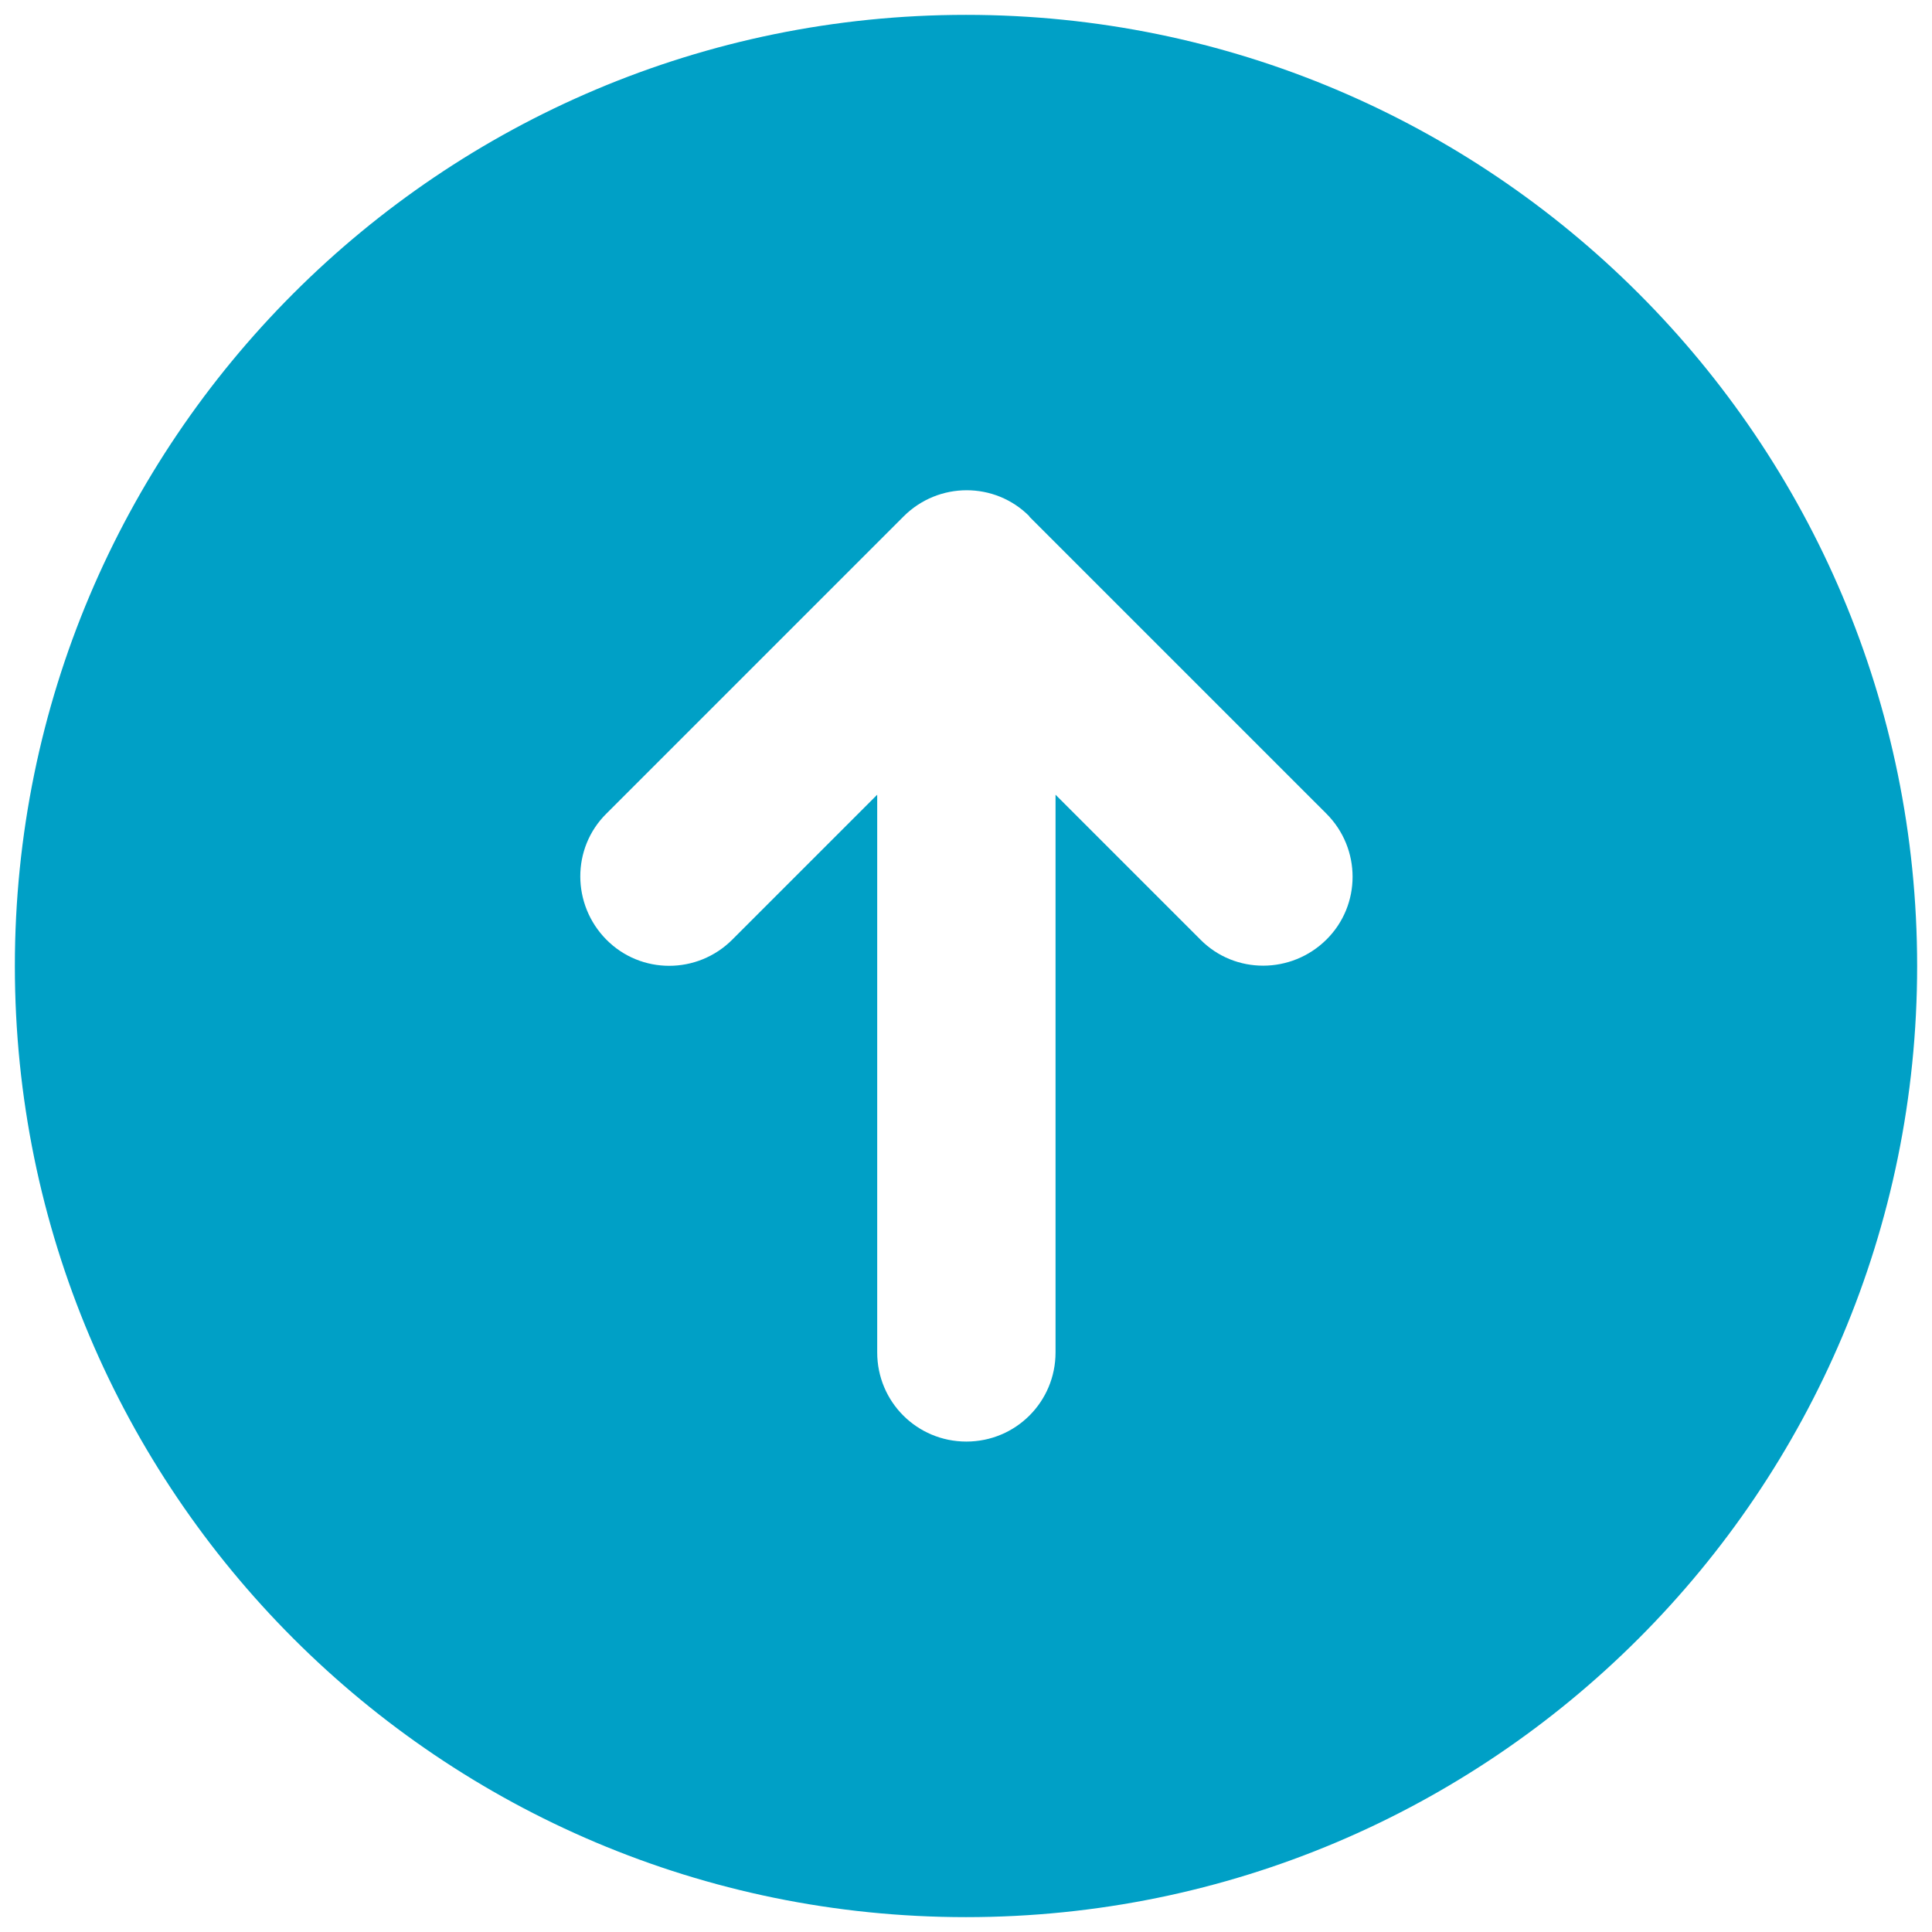
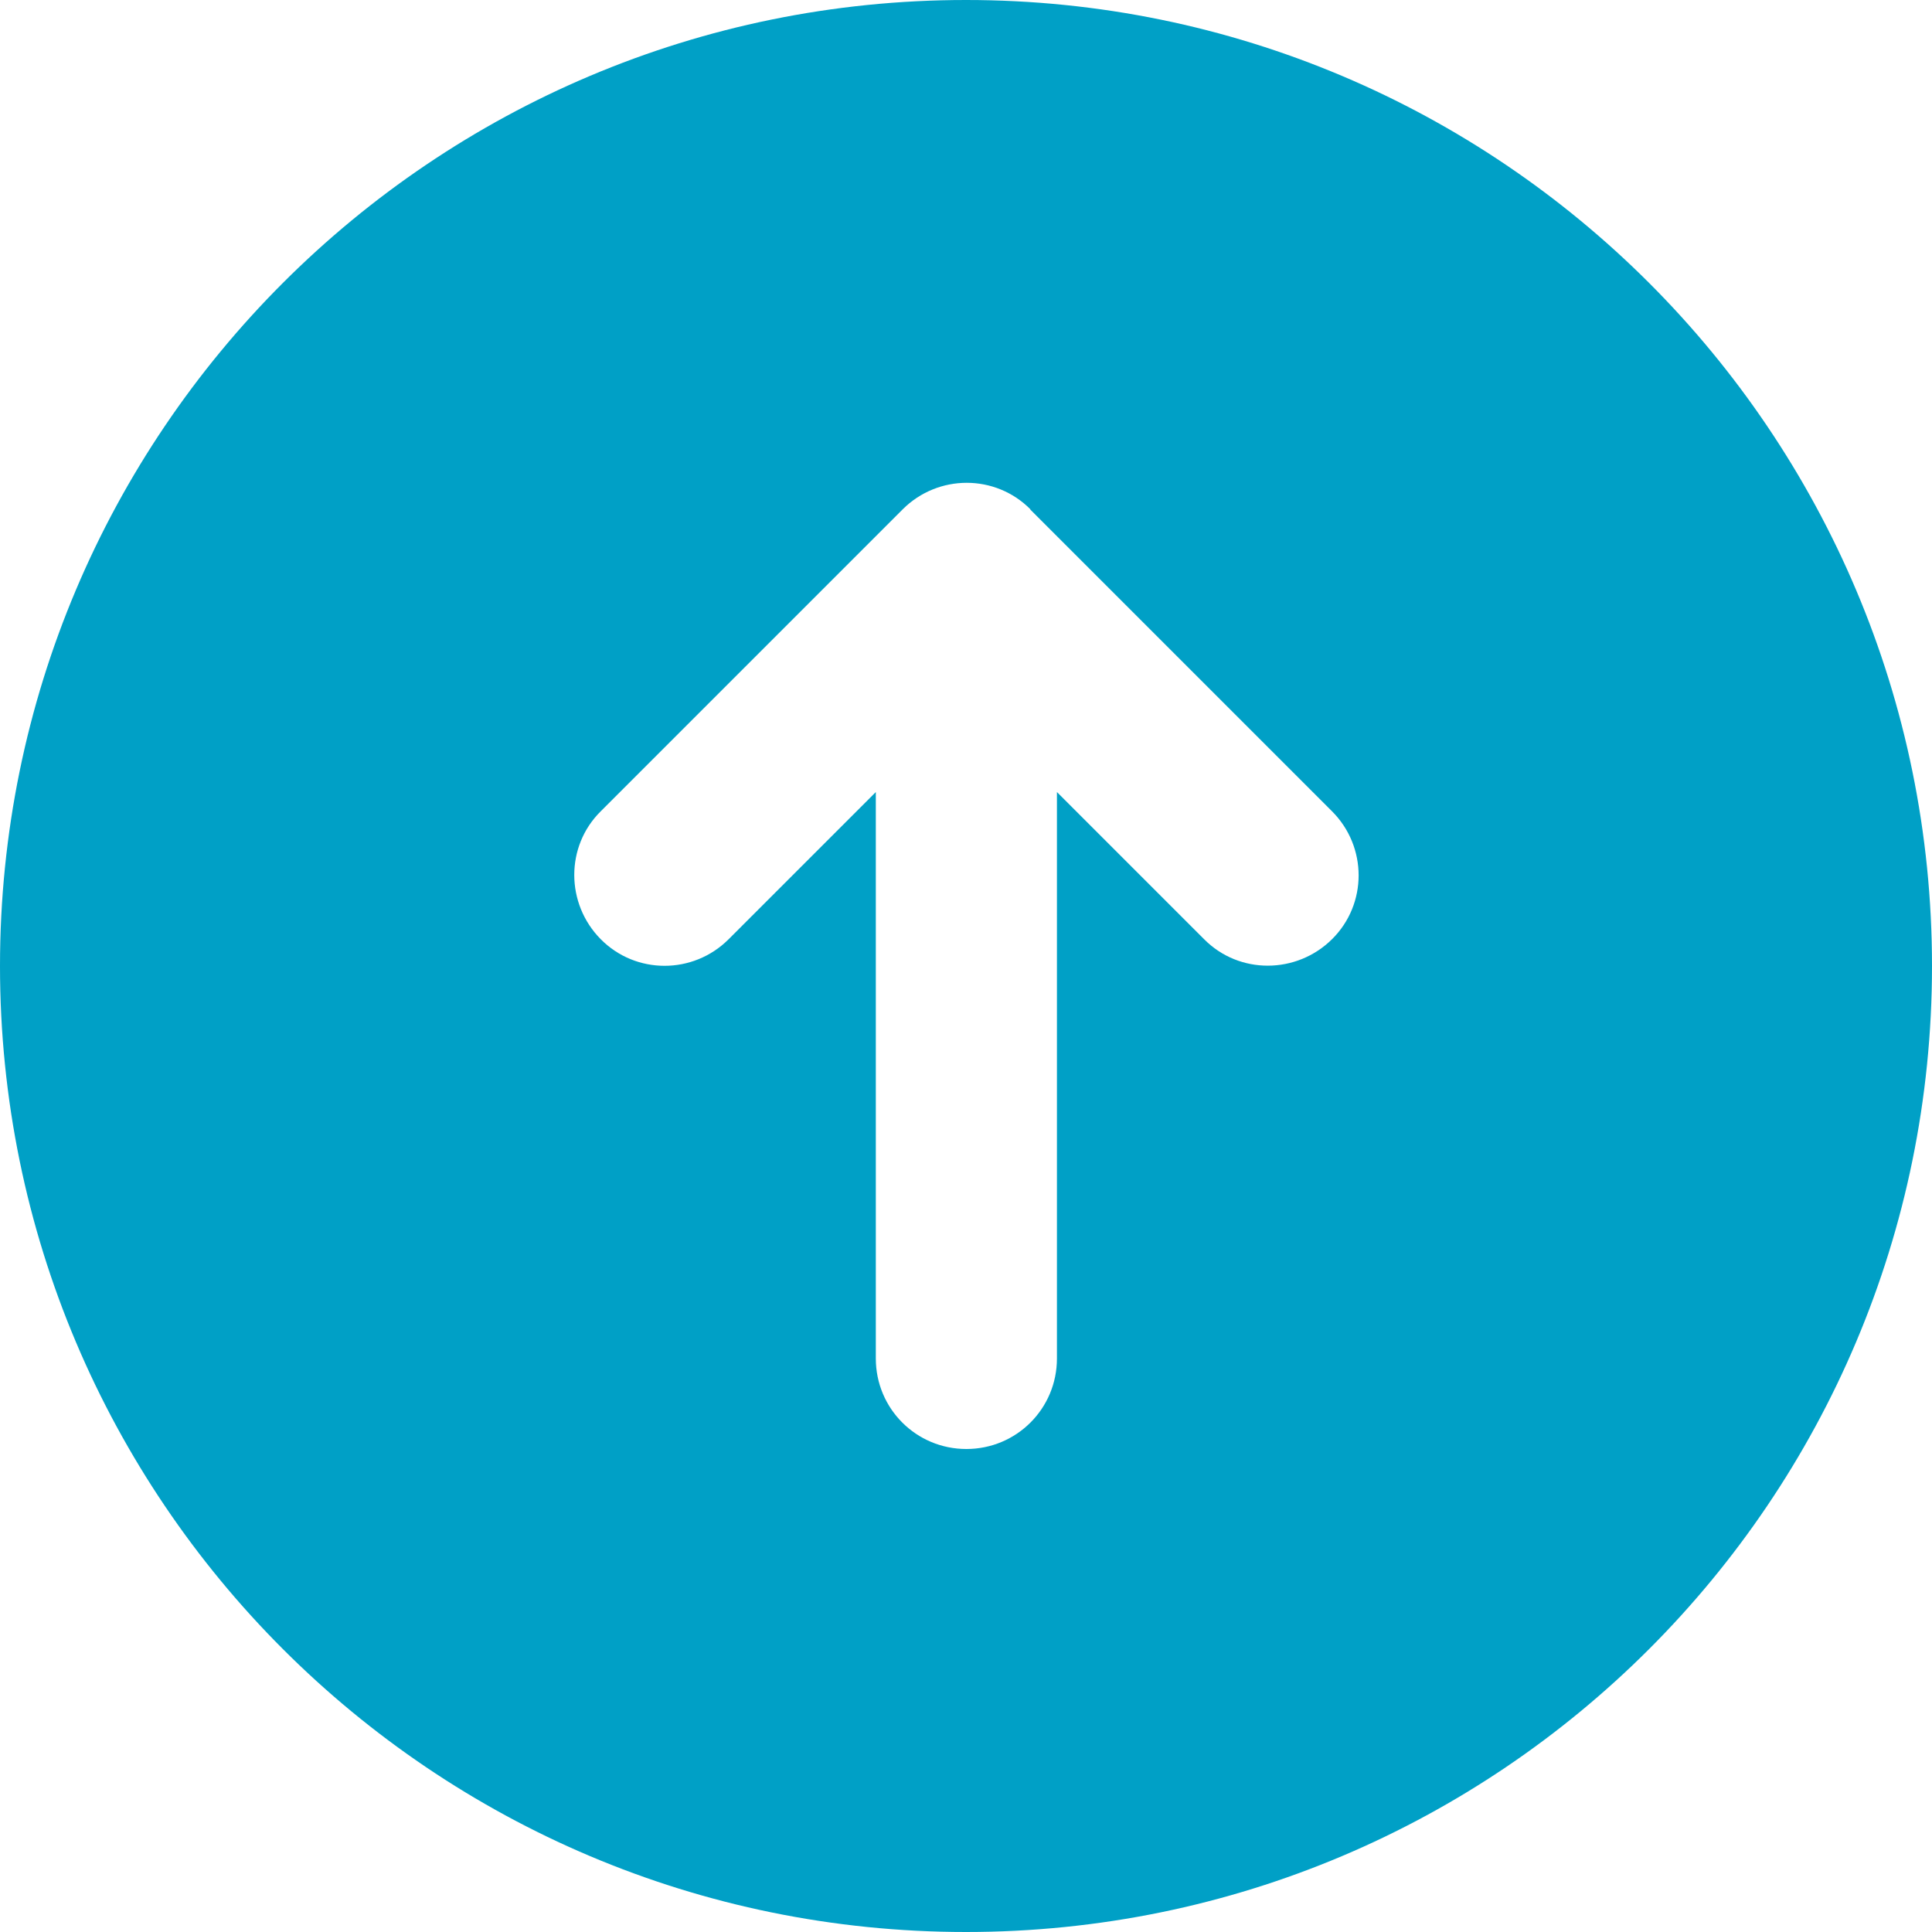
- <svg xmlns="http://www.w3.org/2000/svg" viewBox="60 60 520 520">
+ <svg xmlns="http://www.w3.org/2000/svg" viewBox="64 64 512 512">
  <path fill="#00A0C6" d="M320 576C461.4 576 576 461.4 576 320C576 178.6 461.4 64 320 64C178.6 64 64 178.6 64 320C64 461.4 178.6 576 320 576zM337 199L417 279C426.4 288.4 426.4 303.6 417 312.9C407.6 322.2 392.4 322.3 383.1 312.9L344.1 273.9L344.1 424C344.1 437.3 333.4 448 320.1 448C306.8 448 296.1 437.3 296.1 424L296.1 273.9L257.1 312.9C247.7 322.3 232.5 322.3 223.2 312.9C213.9 303.5 213.8 288.3 223.2 279L303.2 199C312.6 189.6 327.8 189.6 337.1 199z" />
</svg>
